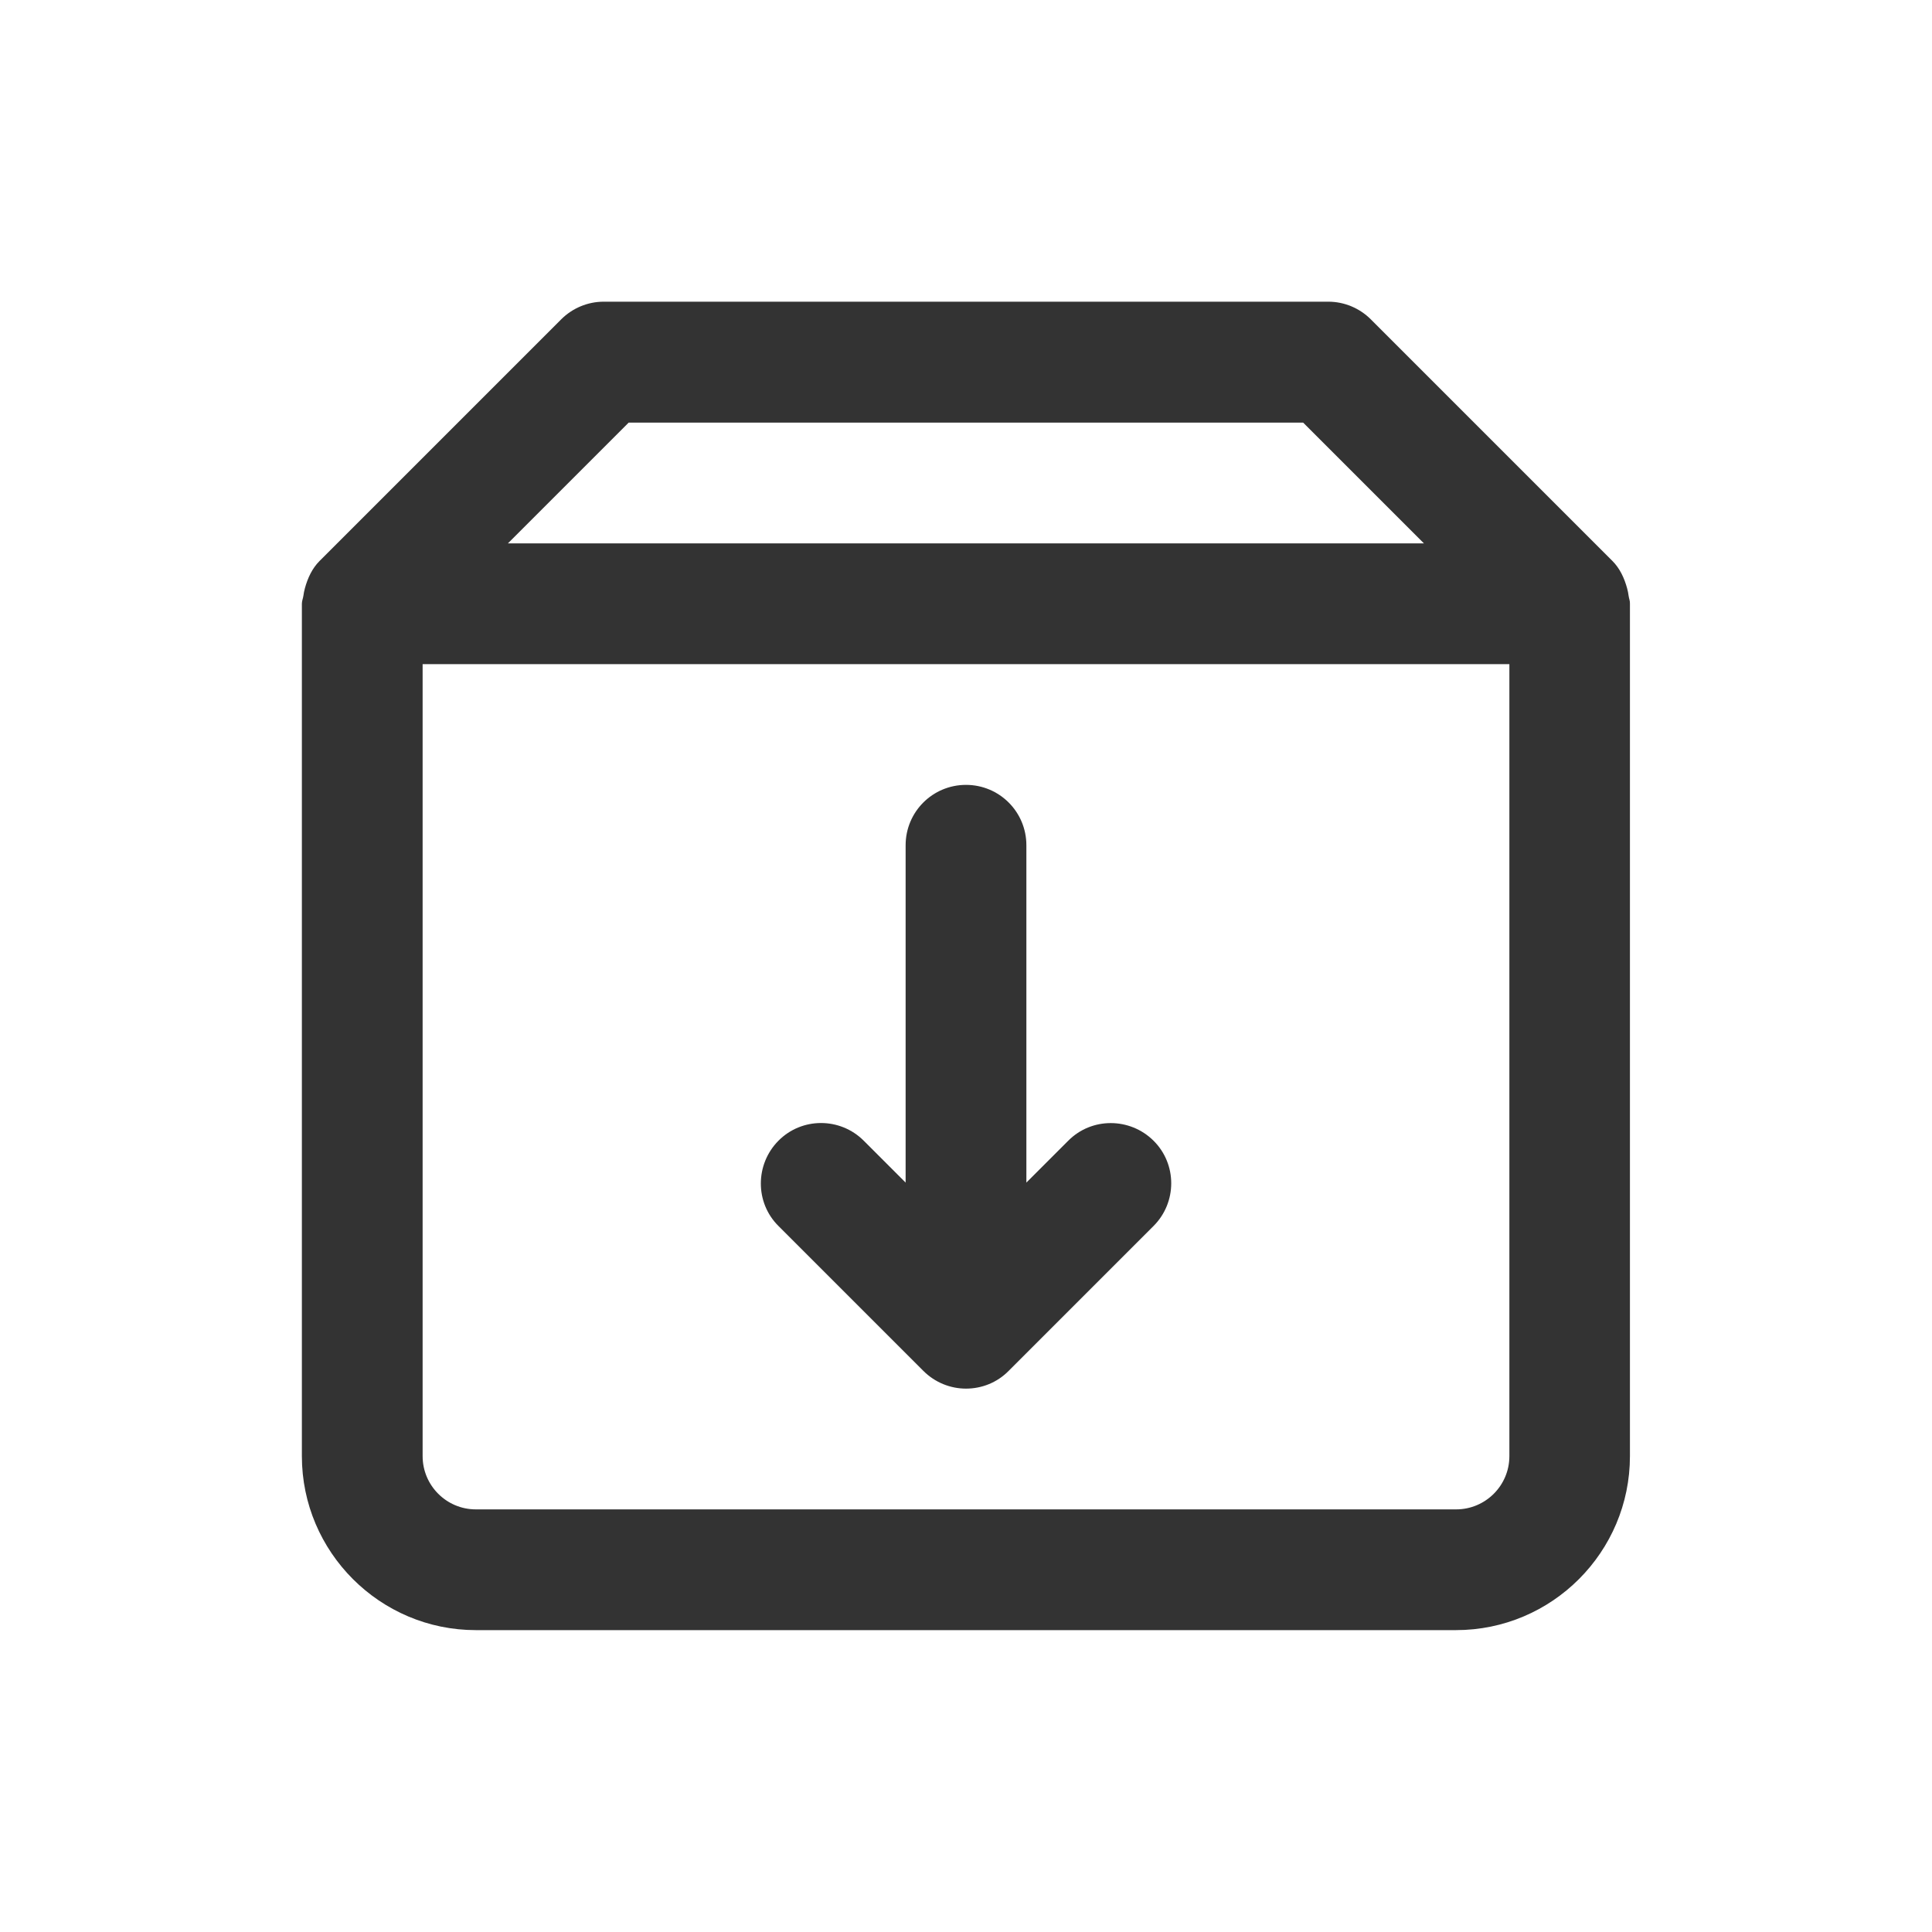
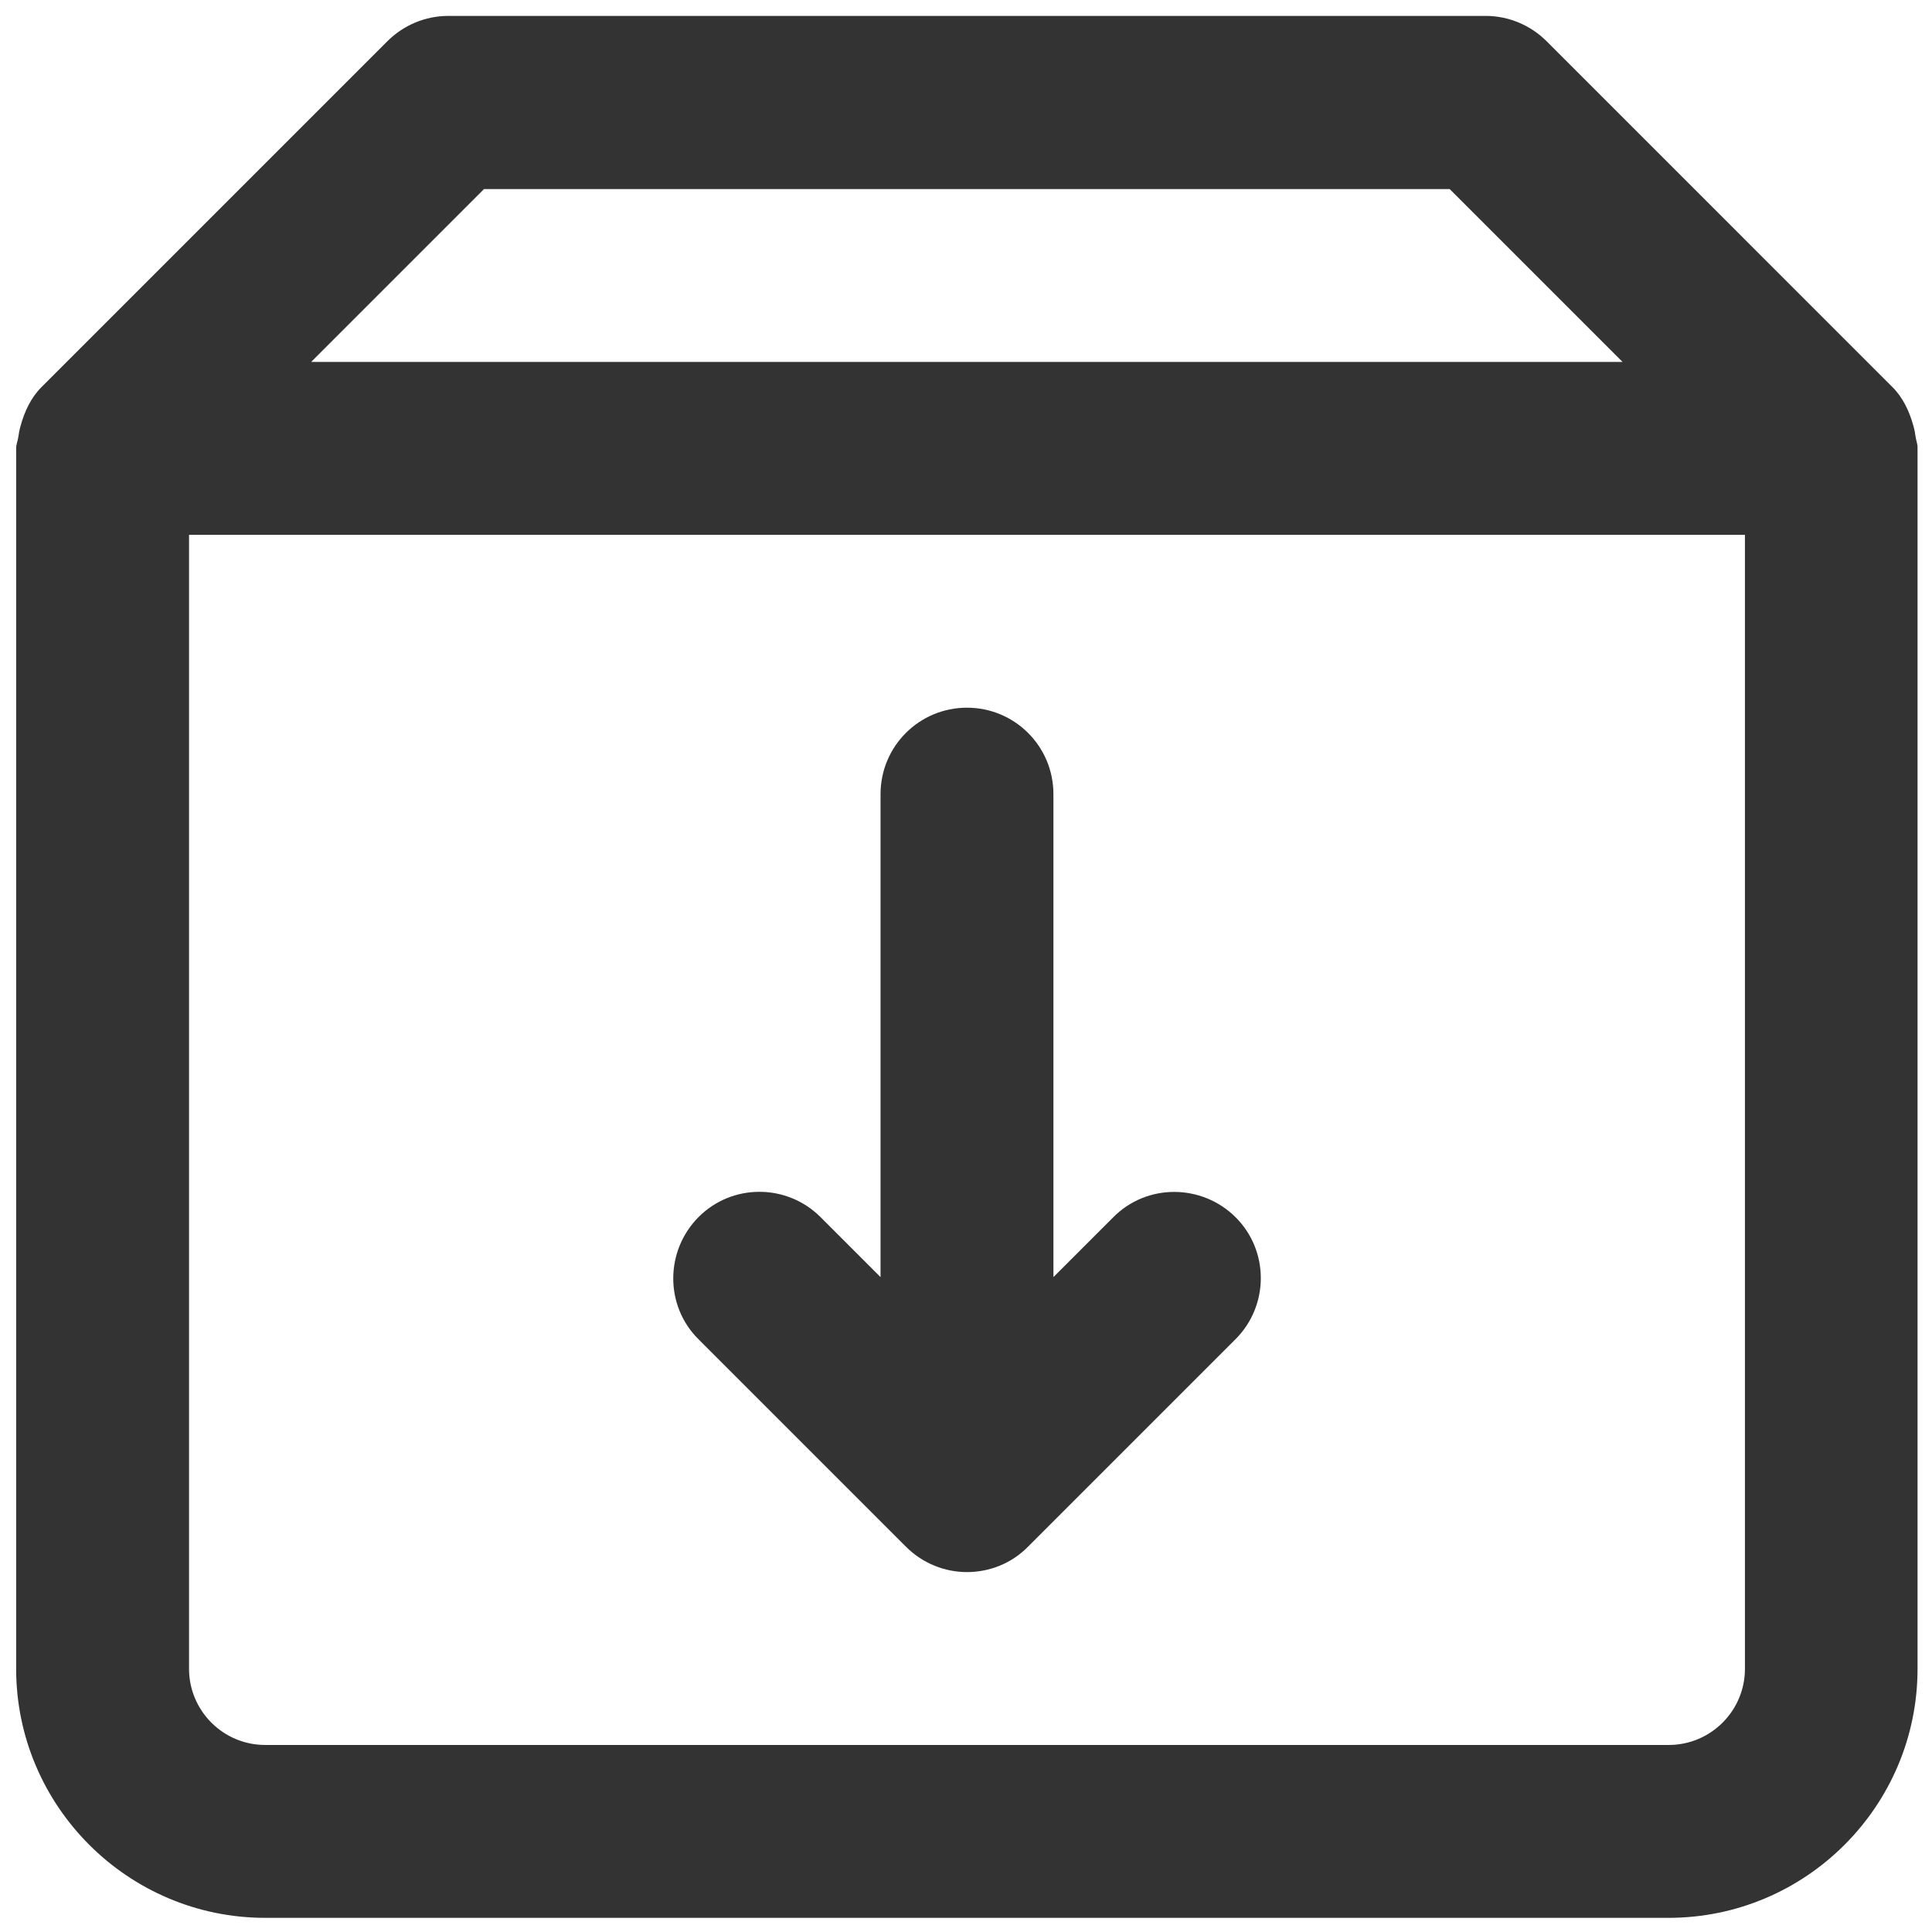
- <svg xmlns="http://www.w3.org/2000/svg" class="icon" width="200px" height="200.00px" viewBox="0 0 1024 1024" version="1.1">
-   <path fill="#333333" d="M863.2 315.8c-0.2-1.4-0.4-2.6-0.8-4-1.5-5.5-3.9-10.6-7.8-14.5l-128-128c-6-6-14.1-9.4-22.6-9.4L320 159.9c-8.5 0-16.6 3.4-22.6 9.4l-128 128c-3.9 3.9-6.3 9-7.8 14.5-0.4 1.4-0.6 2.6-0.8 4-0.2 1.4-0.8 2.7-0.8 4.2l0 451.8c0 50.8 41.4 92.2 92.2 92.2l519.5 0c50.9 0 92.2-41.4 92.2-92.2L863.9 320C864 318.5 863.4 317.3 863.2 315.8zM333.2 224l357.5 0 64 64L269.2 288 333.2 224zM800 771.8c0 15.6-12.7 28.2-28.2 28.2L252.2 800c-15.6 0-28.2-12.7-28.2-28.2L224 352l576 0L800 771.8zM489.4 726.6c6.2 6.2 14.4 9.4 22.6 9.4s16.4-3.1 22.6-9.4l76.8-76.8c12.5-12.5 12.5-32.8 0-45.2s-32.8-12.5-45.2 0L544 626.8 544 448c0-17.7-14.3-32-32-32-17.7 0-32 14.3-32 32l0 178.8-22.2-22.2c-12.5-12.5-32.8-12.5-45.2 0s-12.5 32.8 0 45.2L489.4 726.6z" />
+ <svg xmlns="http://www.w3.org/2000/svg" xml:space="preserve" width="1080" height="1080">
+   <path d="M863.2 315.8c-.2-1.4-.4-2.6-.8-4-1.5-5.5-3.9-10.6-7.8-14.5l-128-128c-6-6-14.1-9.4-22.6-9.4H320c-8.5 0-16.6 3.4-22.6 9.4l-128 128c-3.9 3.9-6.3 9-7.8 14.5-.4 1.4-.6 2.6-.8 4-.2 1.4-.8 2.7-.8 4.2v451.8c0 50.8 41.4 92.2 92.2 92.2h519.5c50.9 0 92.2-41.4 92.2-92.2V320c.1-1.5-.5-2.7-.7-4.2zm-530-91.8h357.5l64 64H269.2l64-64zM800 771.8c0 15.6-12.7 28.2-28.2 28.2H252.2c-15.6 0-28.2-12.7-28.2-28.2V352h576v419.8zm-310.6-45.2c6.2 6.2 14.4 9.4 22.6 9.4 8.2 0 16.4-3.1 22.6-9.4l76.8-76.8c12.5-12.5 12.5-32.8 0-45.2-12.5-12.4-32.8-12.5-45.2 0L544 626.8V448c0-17.7-14.3-32-32-32s-32 14.3-32 32v178.8l-22.2-22.2c-12.5-12.5-32.8-12.5-45.2 0-12.4 12.5-12.5 32.8 0 45.2l76.8 76.8z" style="stroke:none;stroke-width:1;stroke-dasharray:none;stroke-linecap:butt;stroke-dashoffset:0;stroke-linejoin:miter;stroke-miterlimit:4;fill:#333;fill-rule:nonzero;opacity:1" transform="matrix(1.51 0 0 1.51 -232.57 -232.554)" />
</svg>
